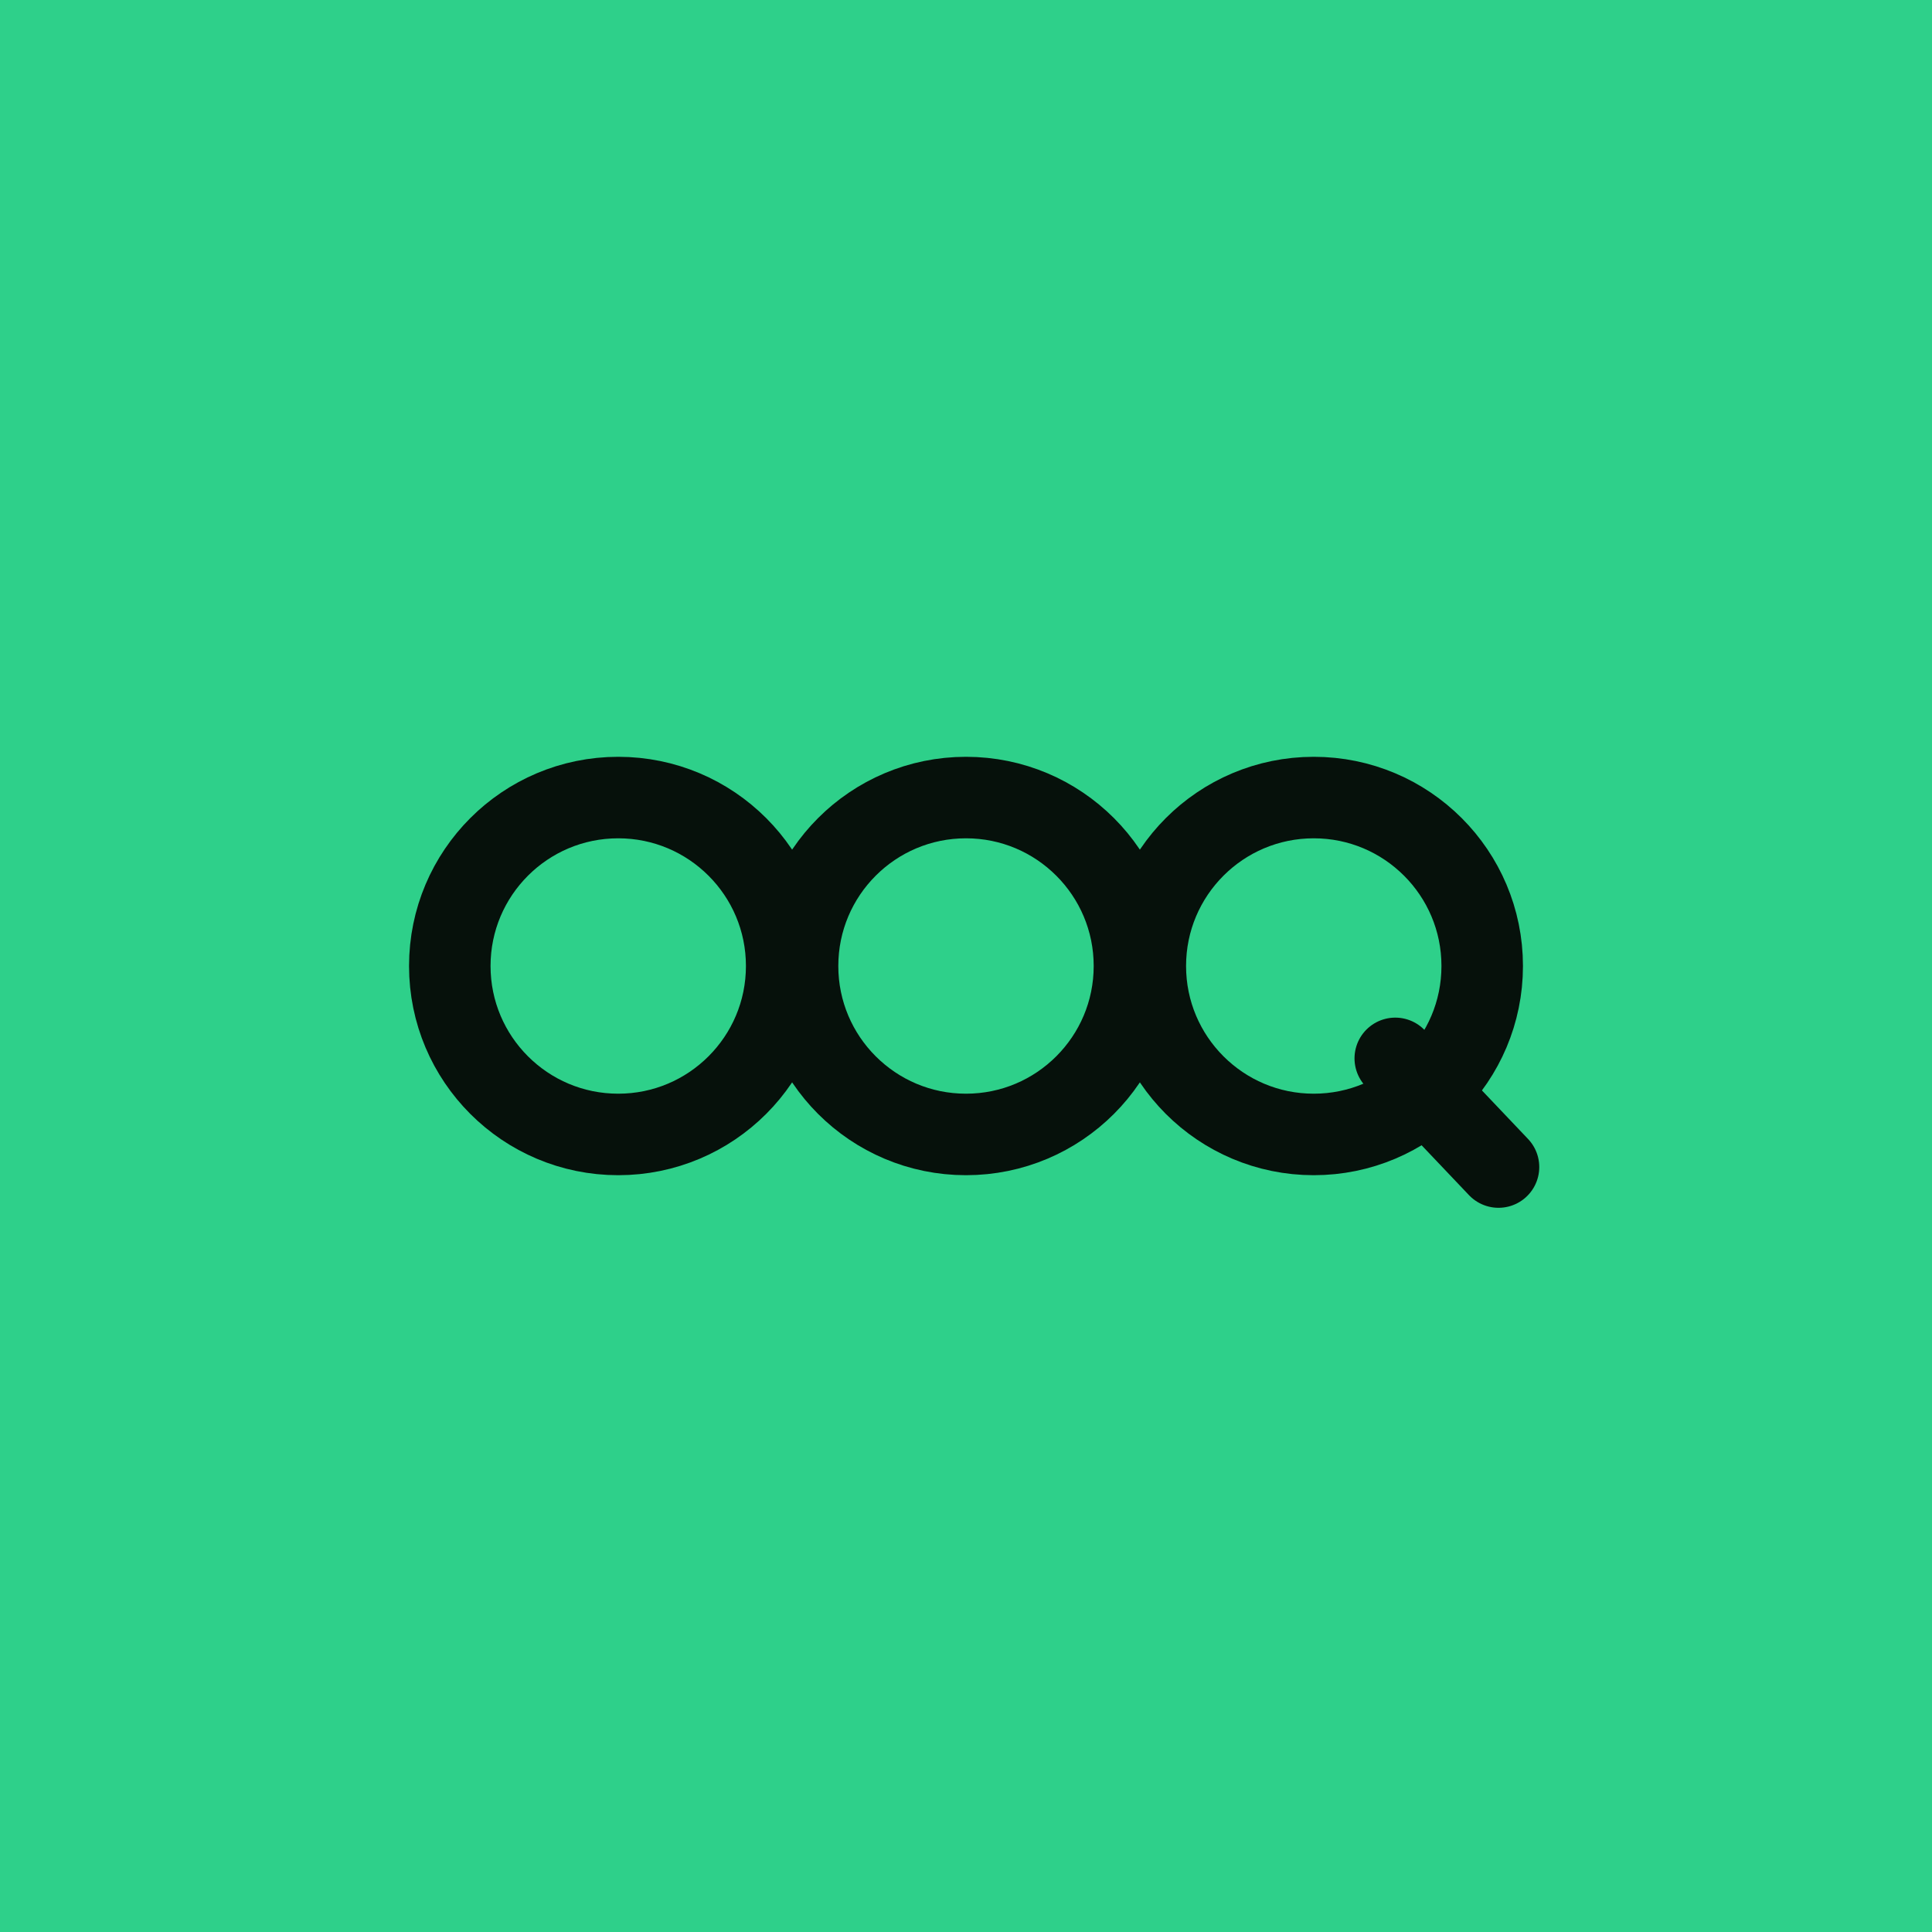
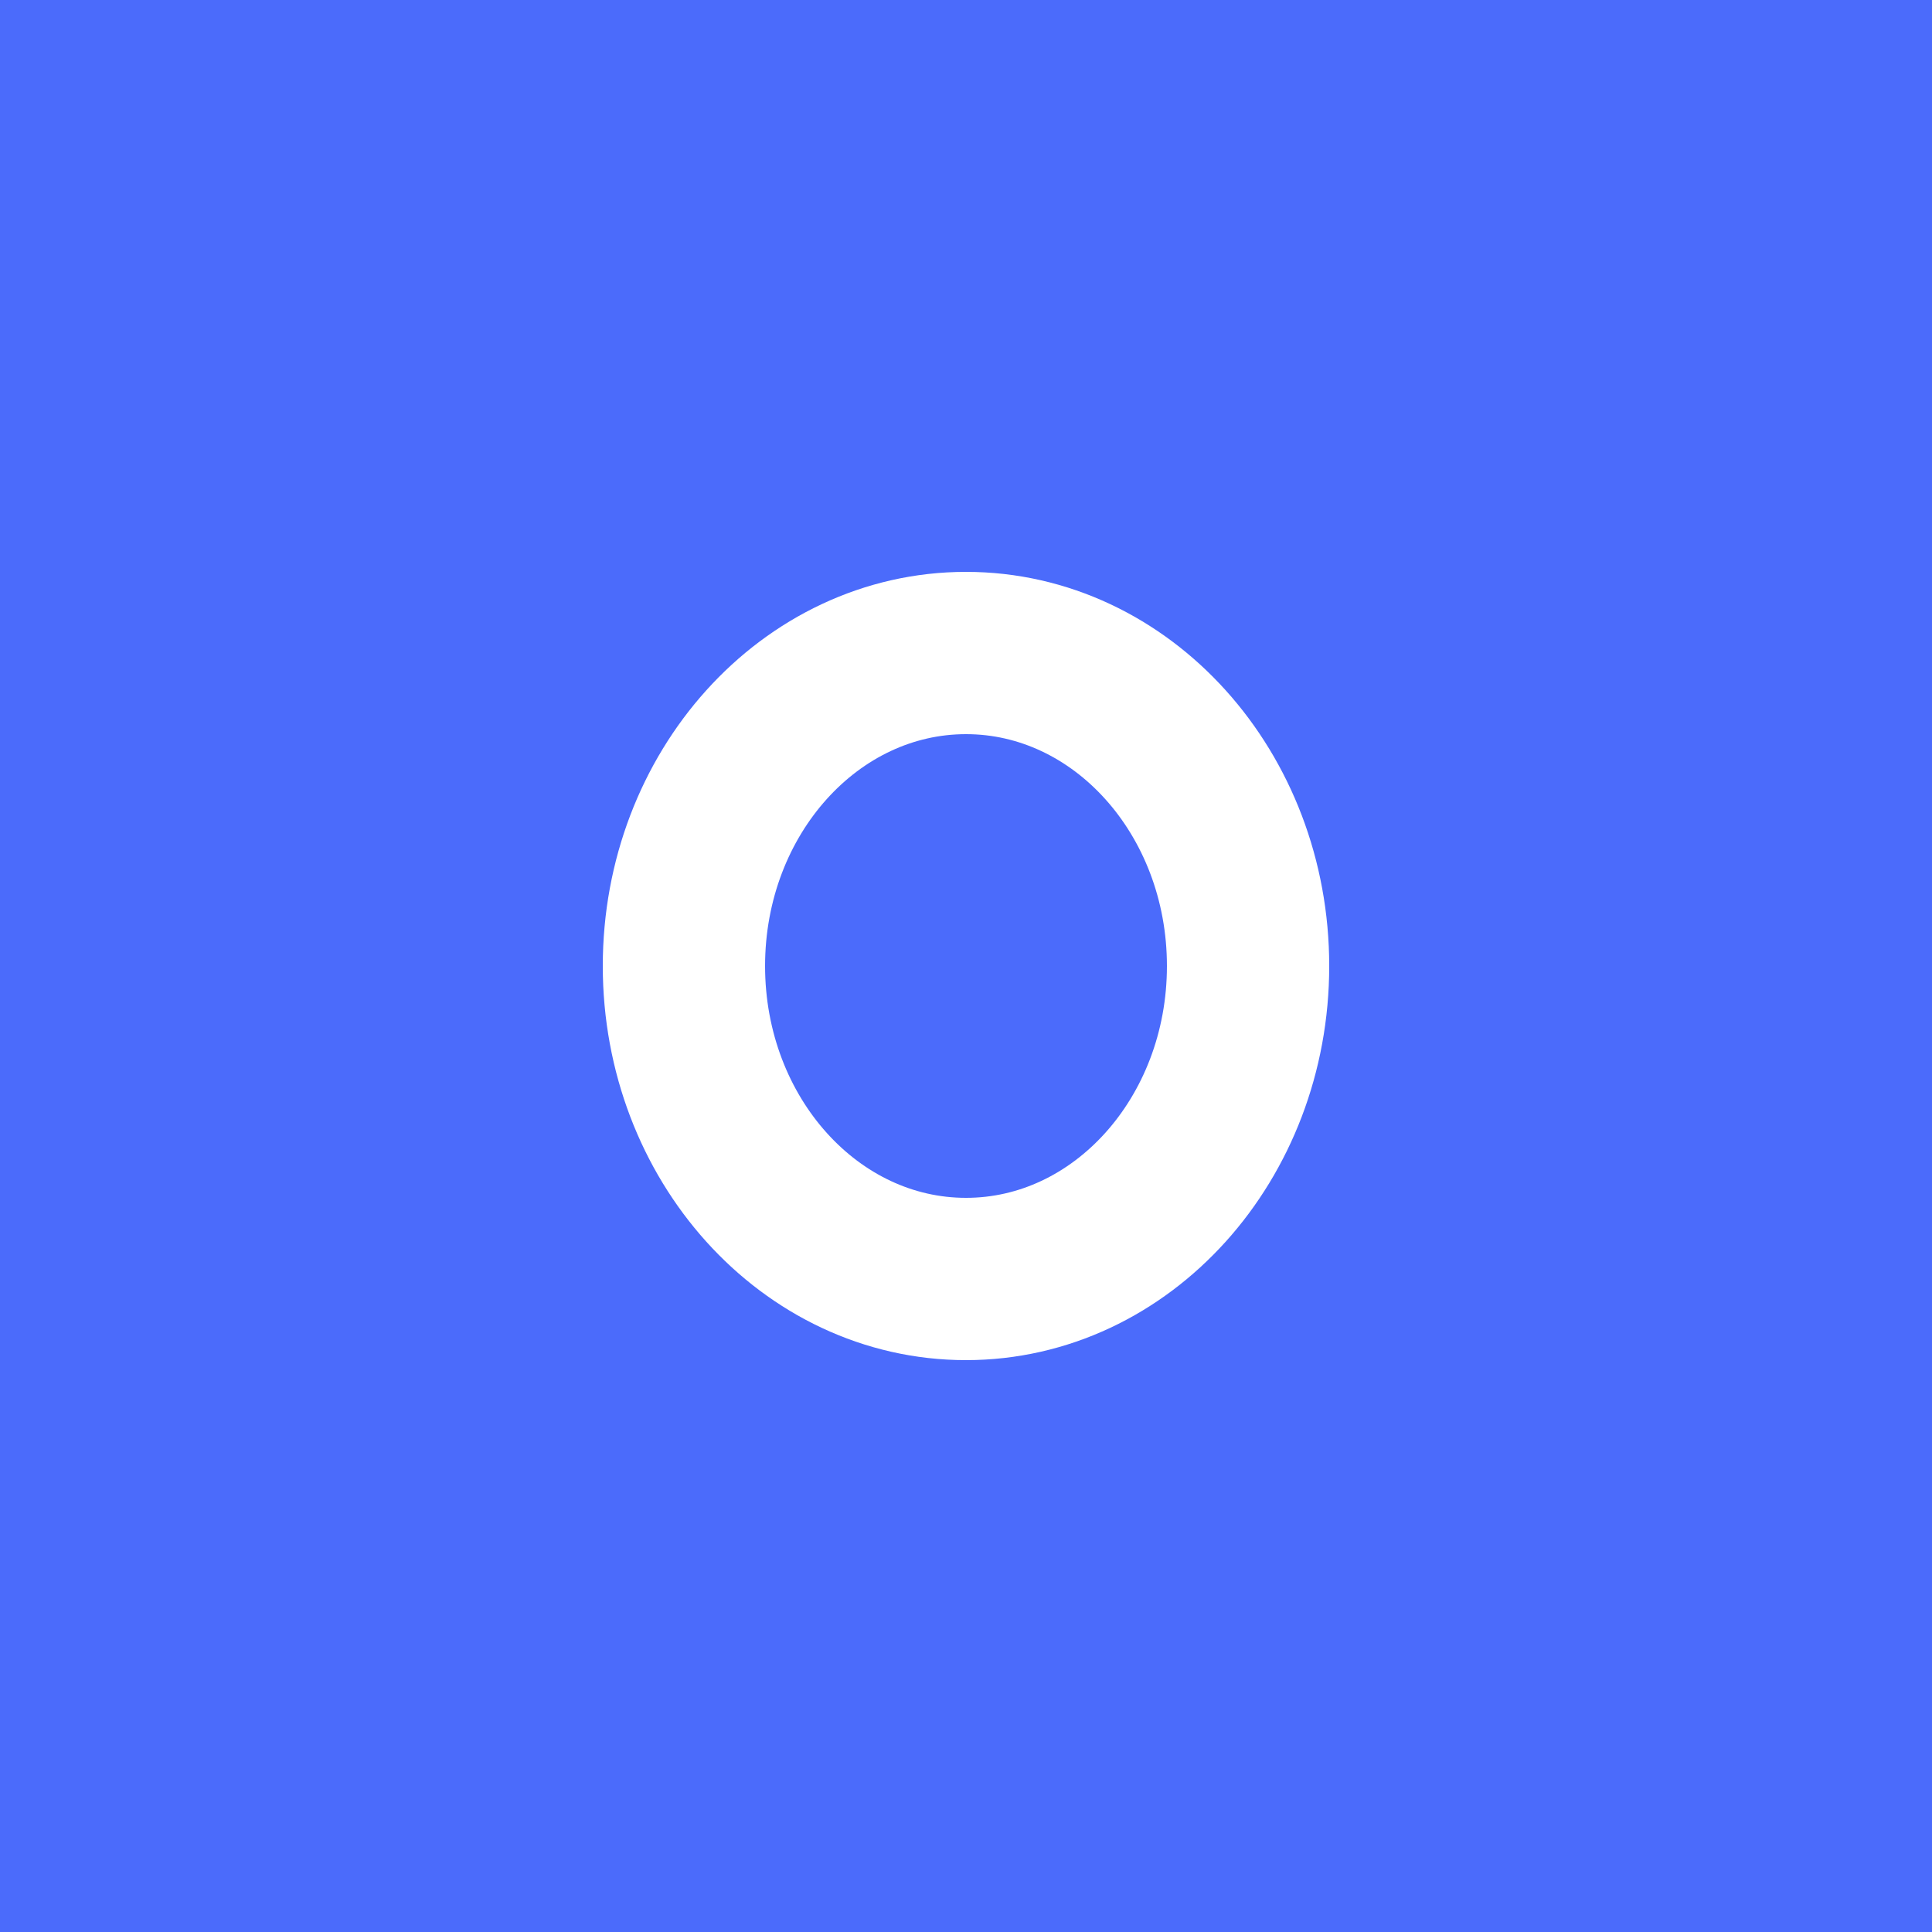
- <svg xmlns="http://www.w3.org/2000/svg" viewBox="0 0 512 512">
-   <rect width="512" height="512" fill="#2ED08A" />
-   <g transform="translate(256 256) scale(.72) translate(-256 -256)" fill="none" stroke="#06110B" stroke-width="30" stroke-linecap="round">
-     <circle cx="128" cy="256" r="62" />
-     <circle cx="256" cy="256" r="62" />
-     <circle cx="384" cy="256" r="62" />
-     <path d="M414 290 L452 330" />
-   </g>
+ <svg xmlns="http://www.w3.org/2000/svg" viewBox="0 0 100 100">
+   <rect width="100" height="100" rx="0" fill="#4B6BFB" />
+   <ellipse cx="50" cy="50" rx="14.6" ry="16.2" fill="none" stroke="#fff" stroke-width="8.4" />
</svg>
